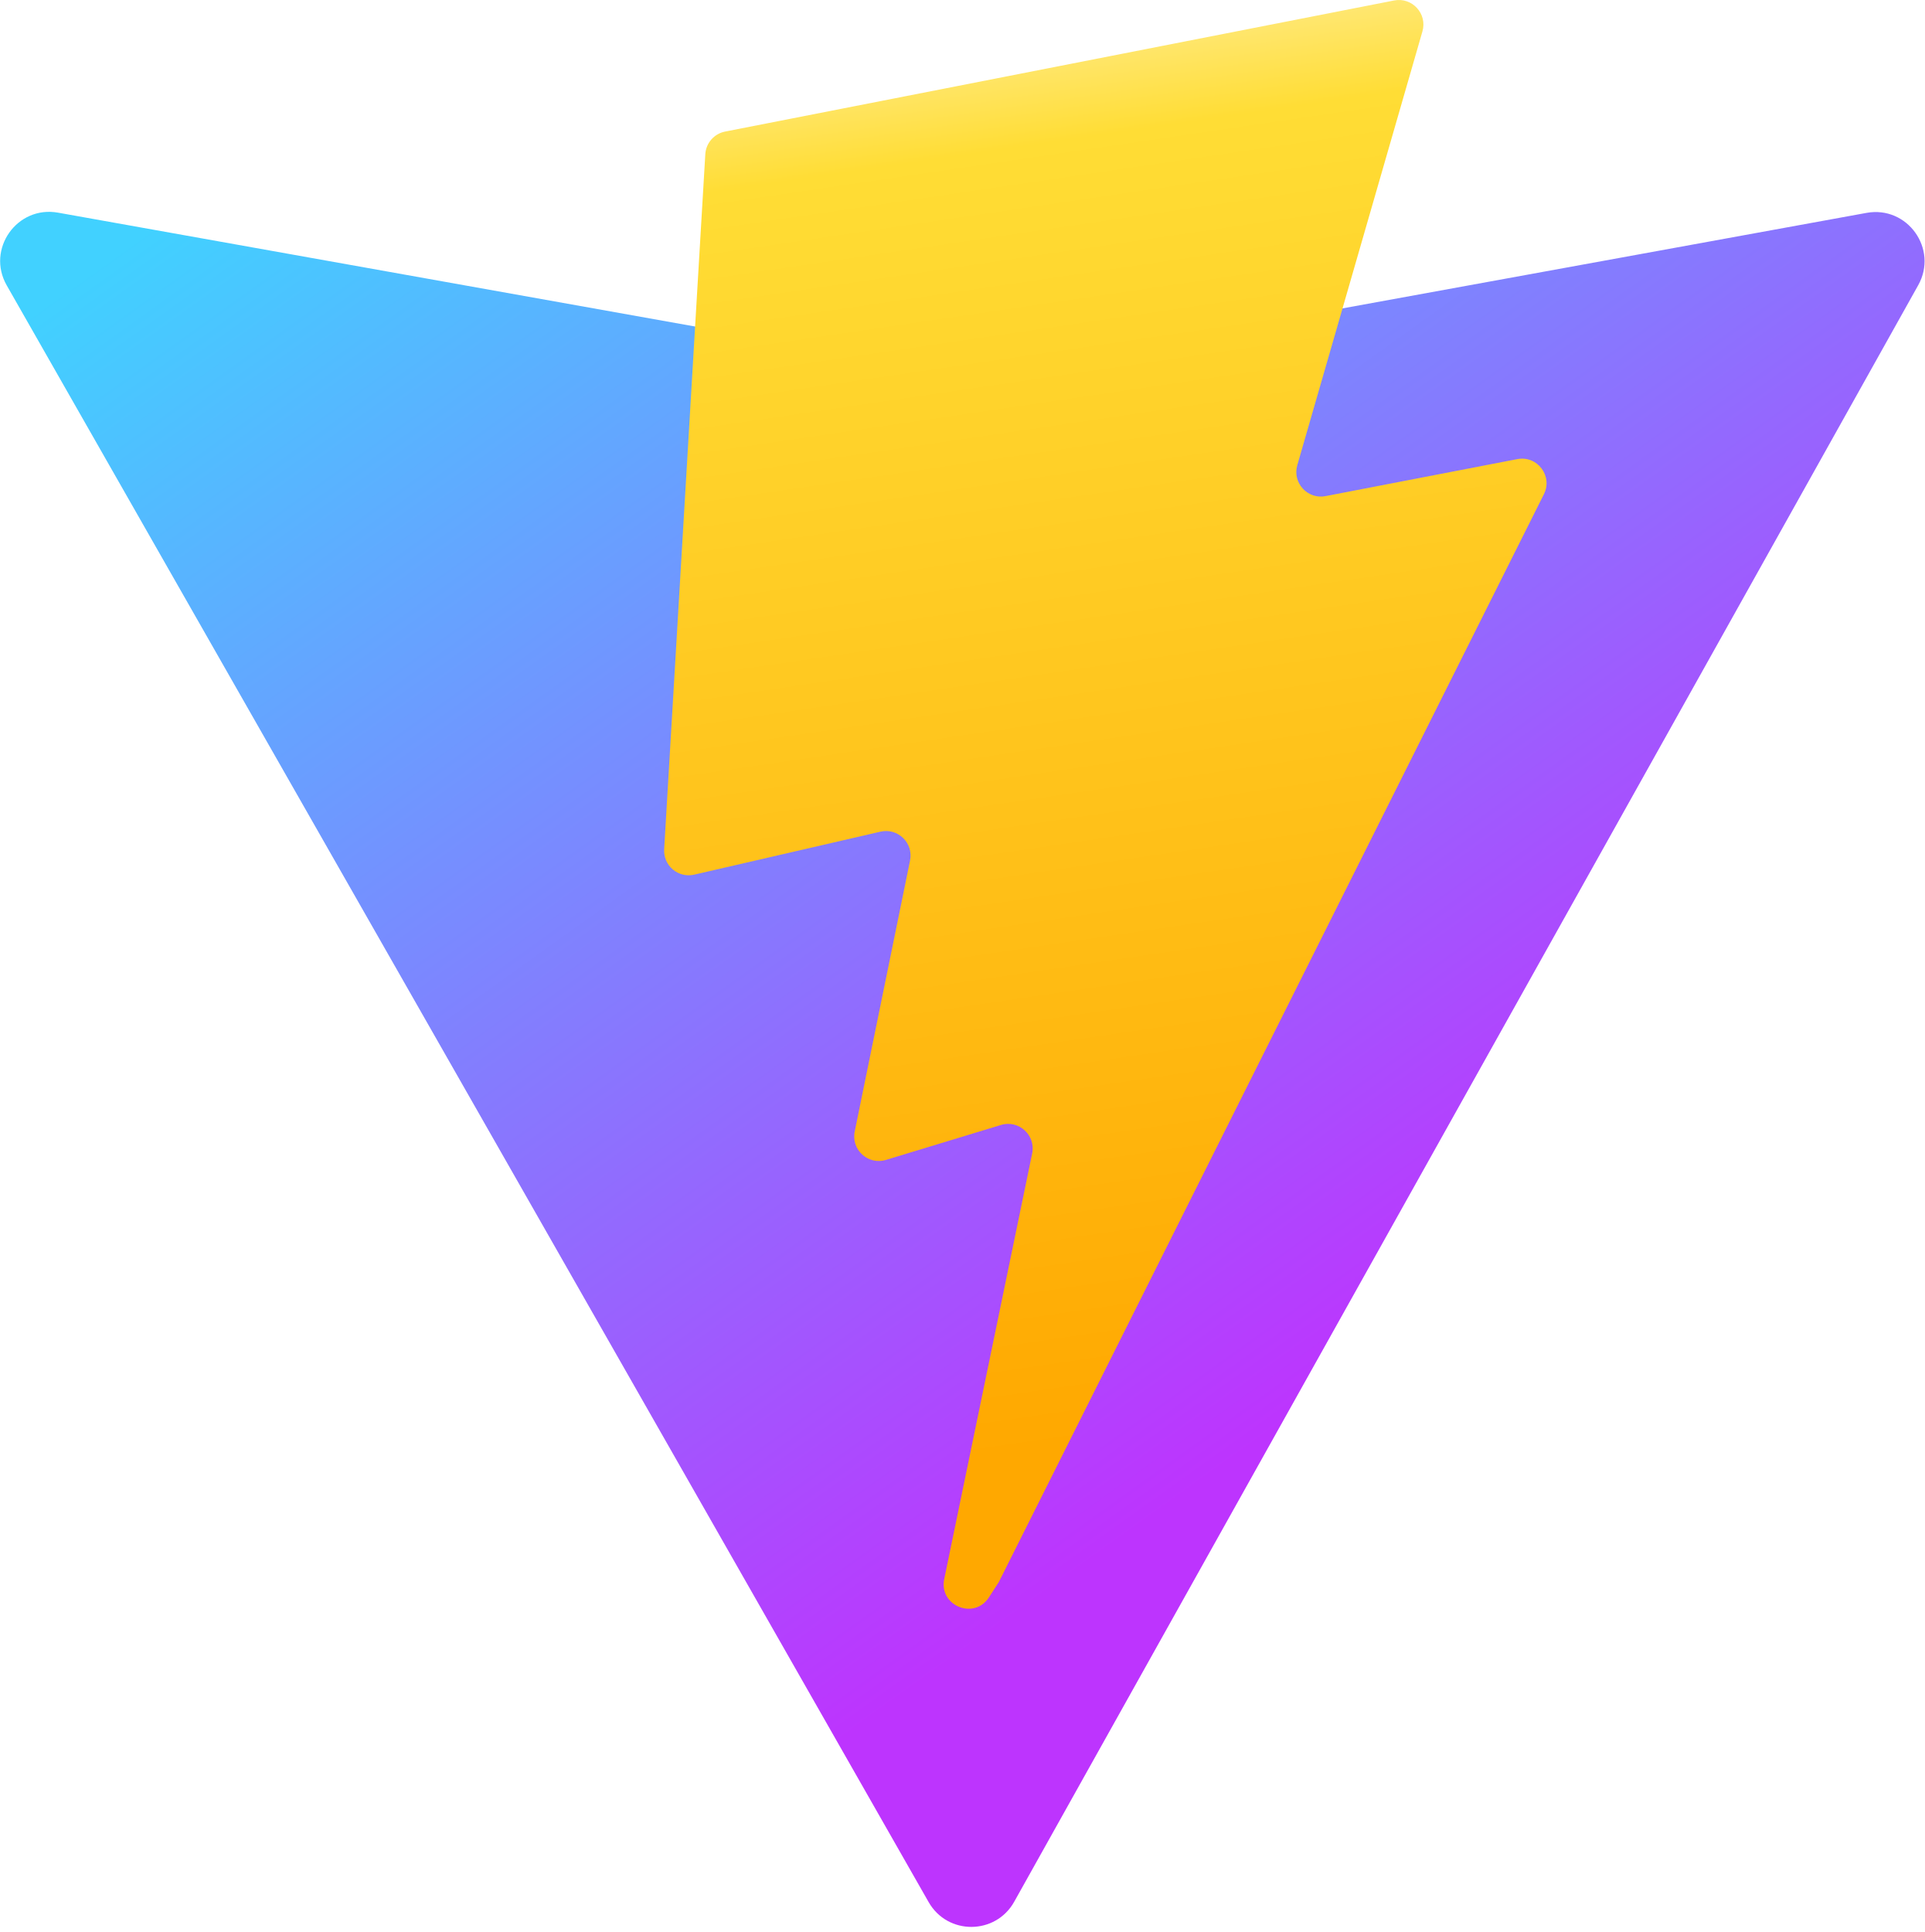
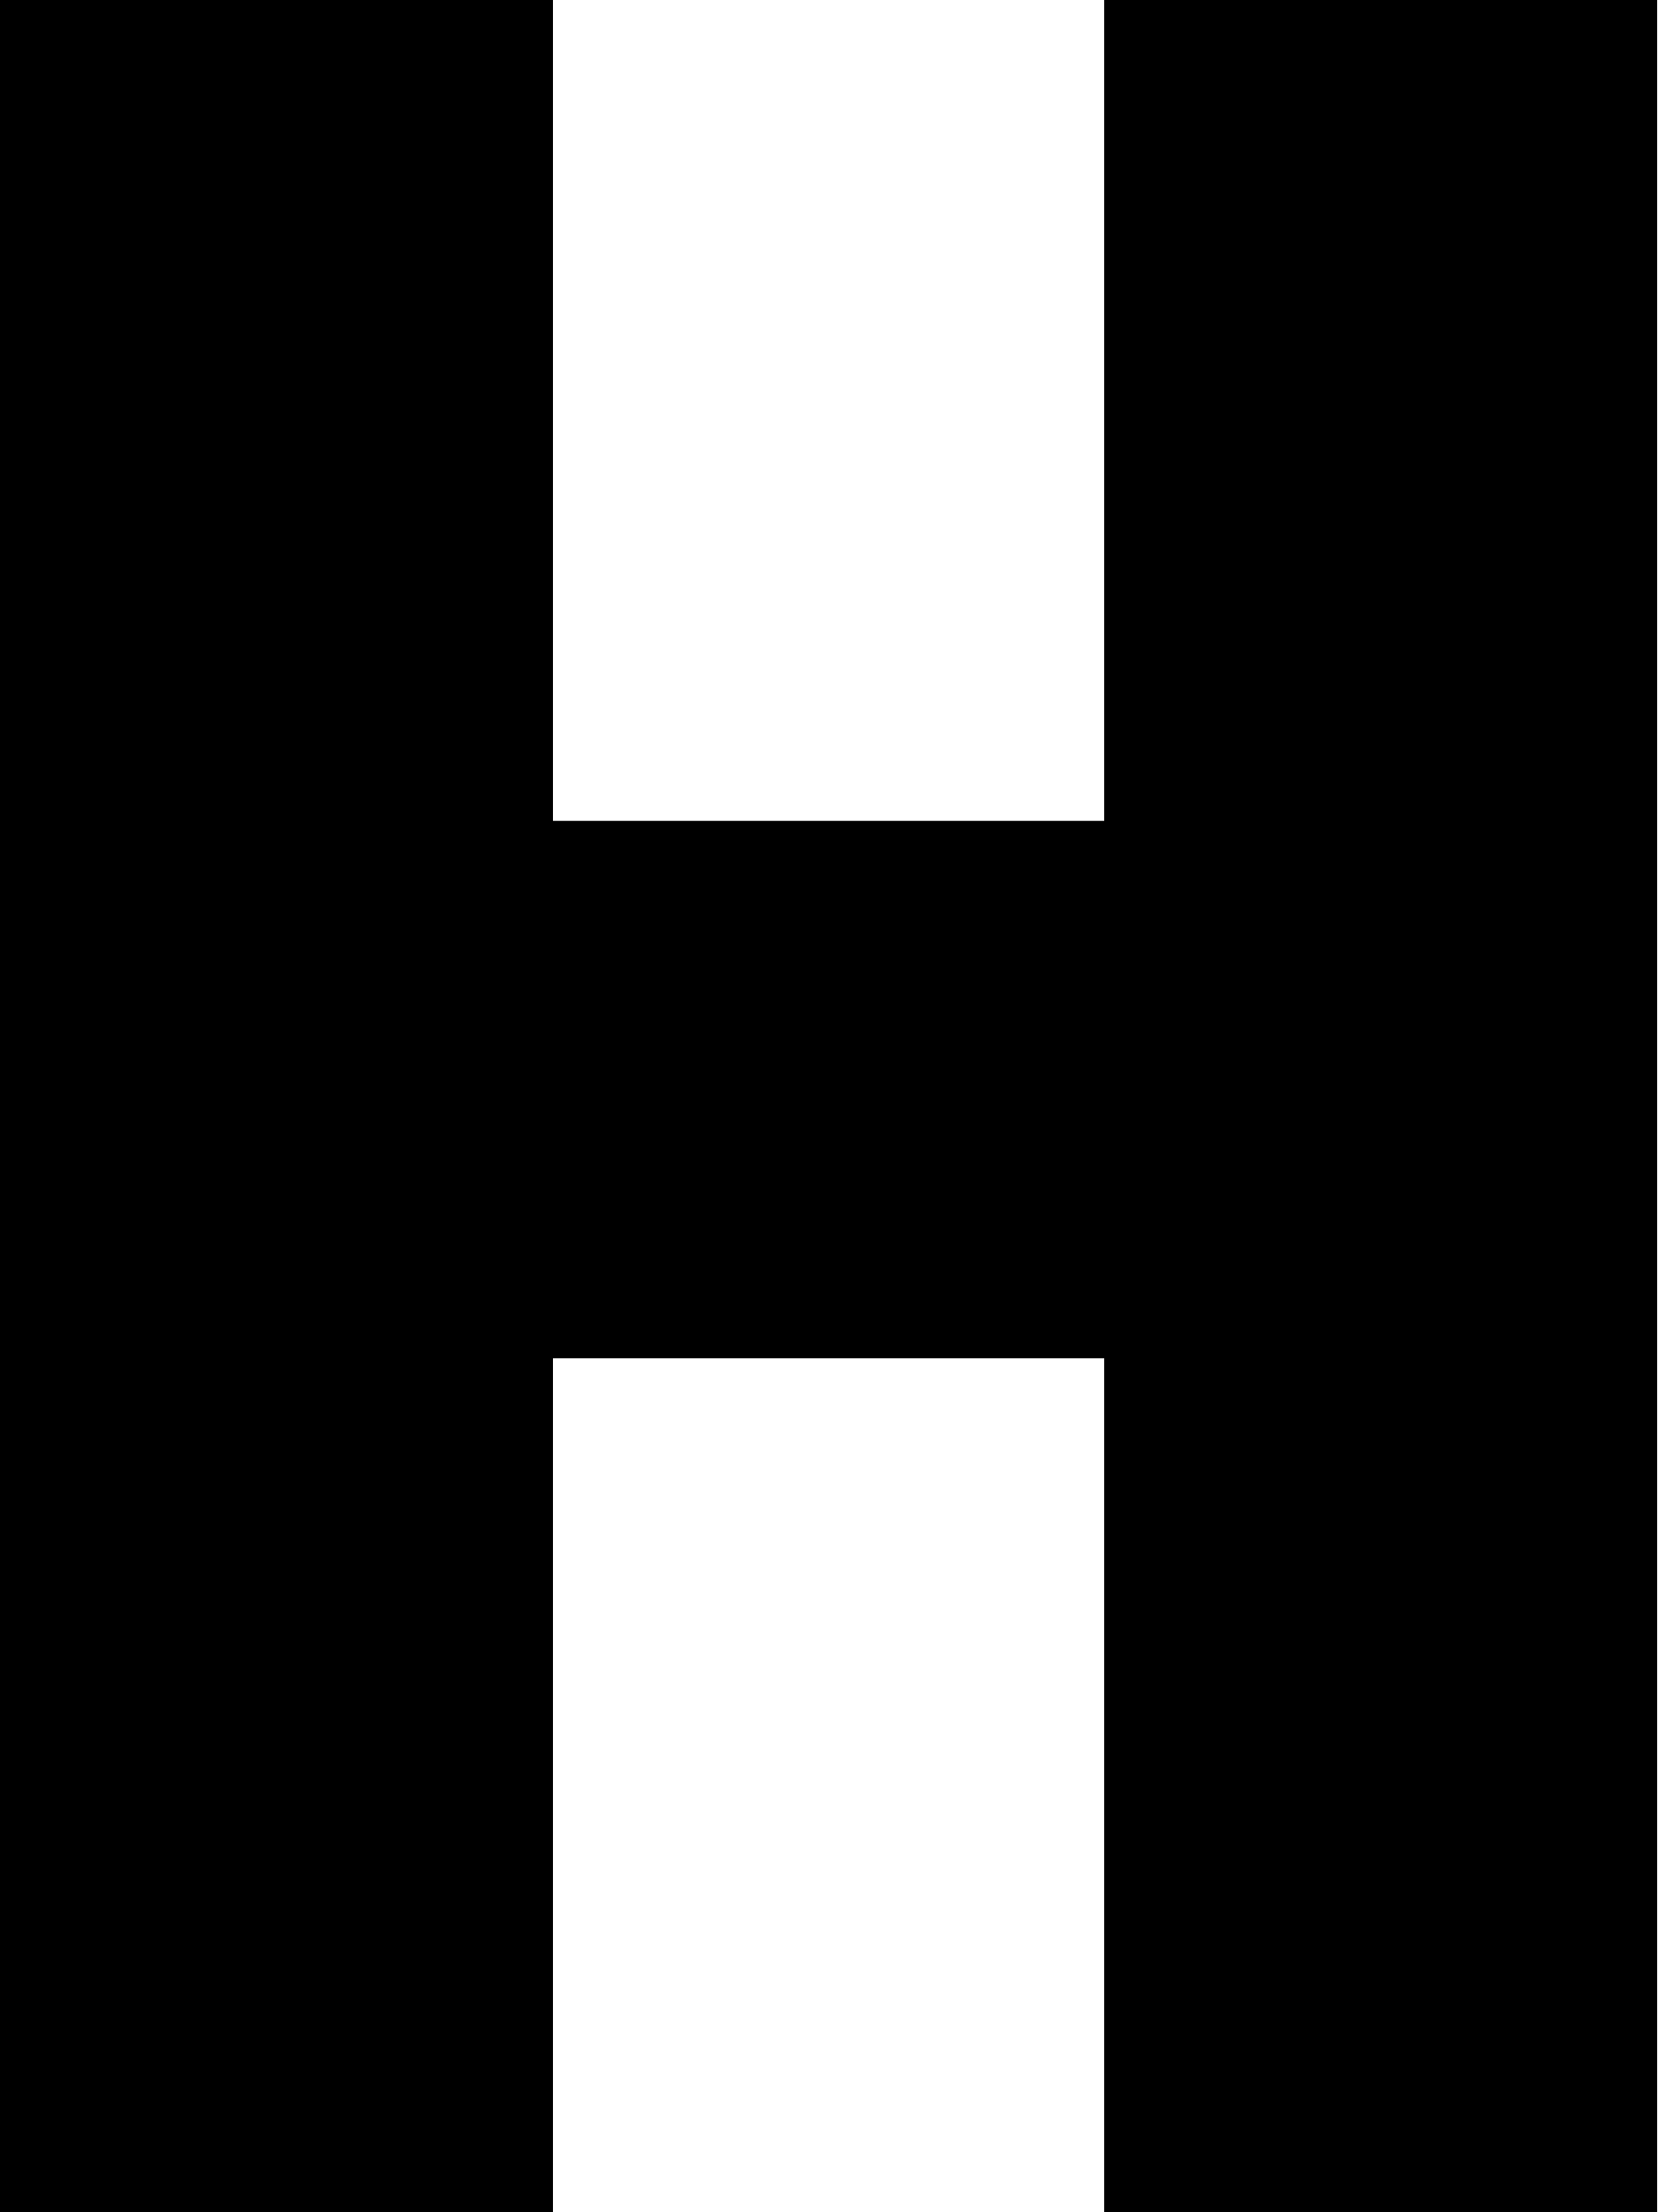
- <svg xmlns="http://www.w3.org/2000/svg" aria-hidden="true" role="img" class="iconify iconify--logos" width="31.88" height="32" preserveAspectRatio="xMidYMid meet" viewBox="0 0 256 257">
-   <defs>
-     <linearGradient id="IconifyId1813088fe1fbc01fb466" x1="-.828%" x2="57.636%" y1="7.652%" y2="78.411%">
-       <stop offset="0%" stop-color="#41D1FF" />
-       <stop offset="100%" stop-color="#BD34FE" />
-     </linearGradient>
-     <linearGradient id="IconifyId1813088fe1fbc01fb467" x1="43.376%" x2="50.316%" y1="2.242%" y2="89.03%">
-       <stop offset="0%" stop-color="#FFEA83" />
-       <stop offset="8.333%" stop-color="#FFDD35" />
-       <stop offset="100%" stop-color="#FFA800" />
-     </linearGradient>
-   </defs>
-   <path fill="url(#IconifyId1813088fe1fbc01fb466)" d="M255.153 37.938L134.897 252.976c-2.483 4.44-8.862 4.466-11.382.048L.875 37.958c-2.746-4.814 1.371-10.646 6.827-9.67l120.385 21.517a6.537 6.537 0 0 0 2.322-.004l117.867-21.483c5.438-.991 9.574 4.796 6.877 9.62Z" />
-   <path fill="url(#IconifyId1813088fe1fbc01fb467)" d="M185.432.063L96.44 17.501a3.268 3.268 0 0 0-2.634 3.014l-5.474 92.456a3.268 3.268 0 0 0 3.997 3.378l24.777-5.718c2.318-.535 4.413 1.507 3.936 3.838l-7.361 36.047c-.495 2.426 1.782 4.5 4.151 3.78l15.304-4.649c2.372-.72 4.652 1.36 4.15 3.788l-11.698 56.621c-.732 3.542 3.979 5.473 5.943 2.437l1.313-2.028l72.516-144.72c1.215-2.423-.88-5.186-3.54-4.672l-25.505 4.922c-2.396.462-4.435-1.77-3.759-4.114l16.646-57.705c.677-2.35-1.37-4.583-3.769-4.113Z" />
+ <svg xmlns="http://www.w3.org/2000/svg" version="1.0" width="959pt" height="1280pt" viewBox="0 0 959 1280" preserveAspectRatio="xMidYMid meet">
+   <g transform="translate(0,1280) scale(0.1,-0.1)" fill="#000000" stroke="none">
+     <path d="M0 6400 l0 -6400 1600 0 1600 0 0 2470 0 2470 1595 0 1595 0 0 -2470 0 -2470 1600 0 1600 0 0 6400 0 6400 -1600 0 -1600 0 0 -2375 0 -2375 -1595 0 -1595 0 0 2375 0 2375 -1600 0 -1600 0 0 -6400z" />
+   </g>
</svg>
